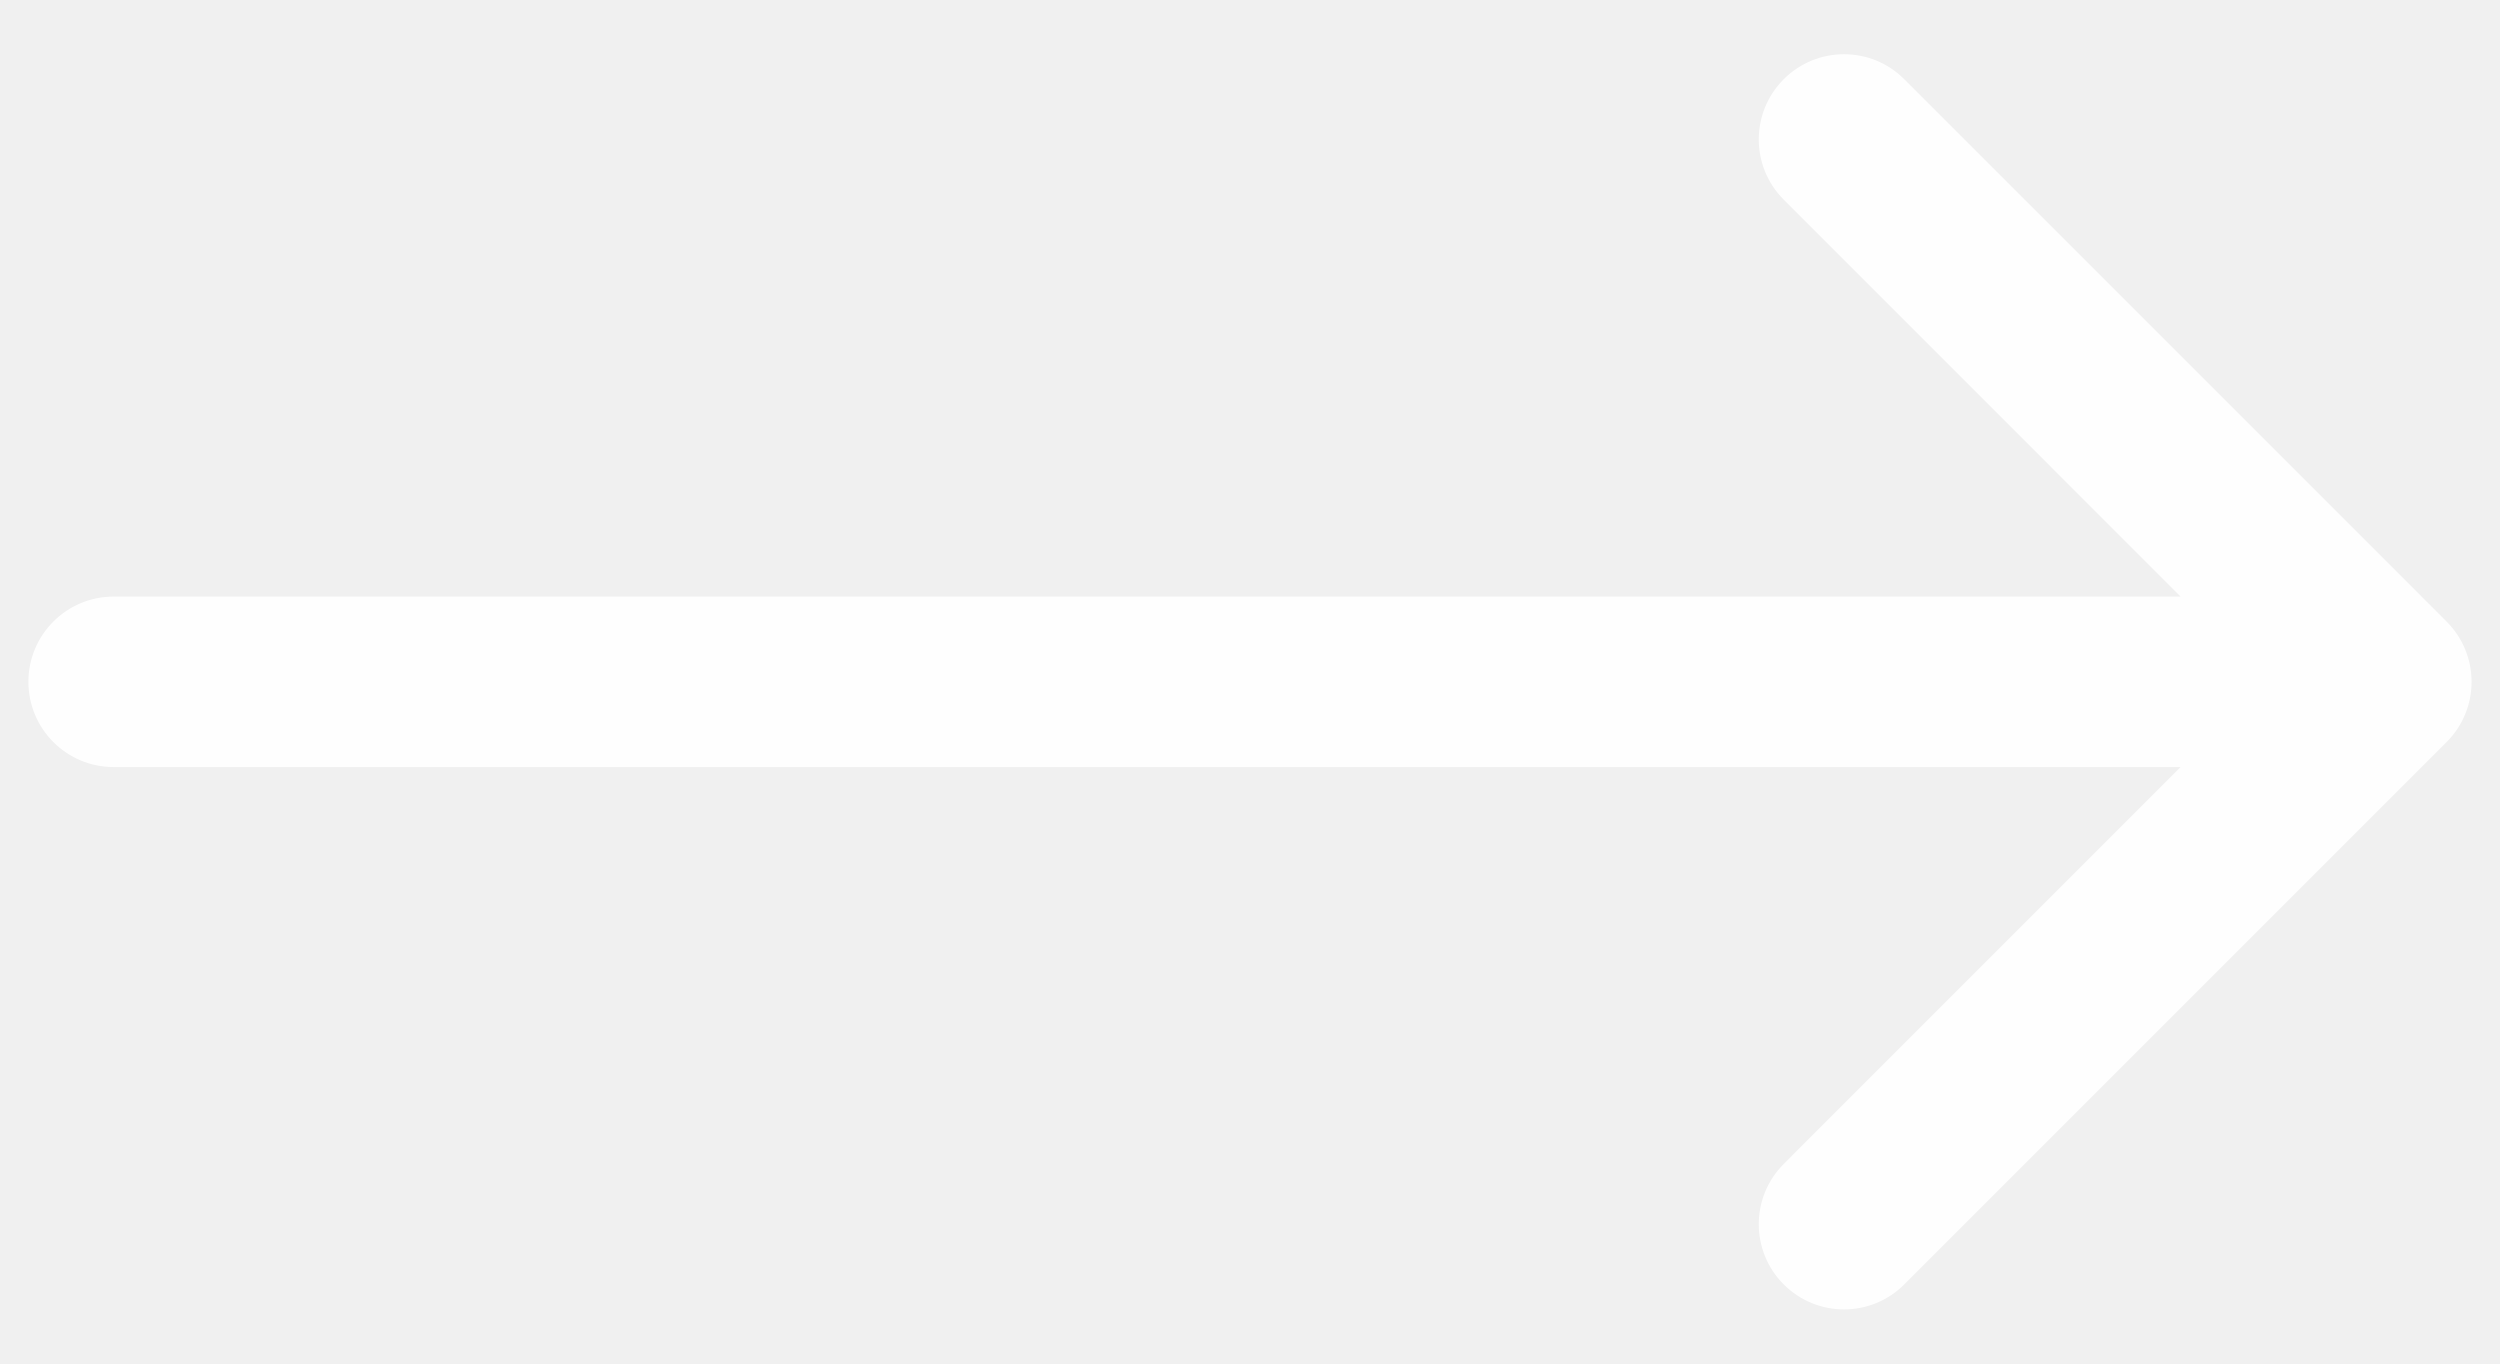
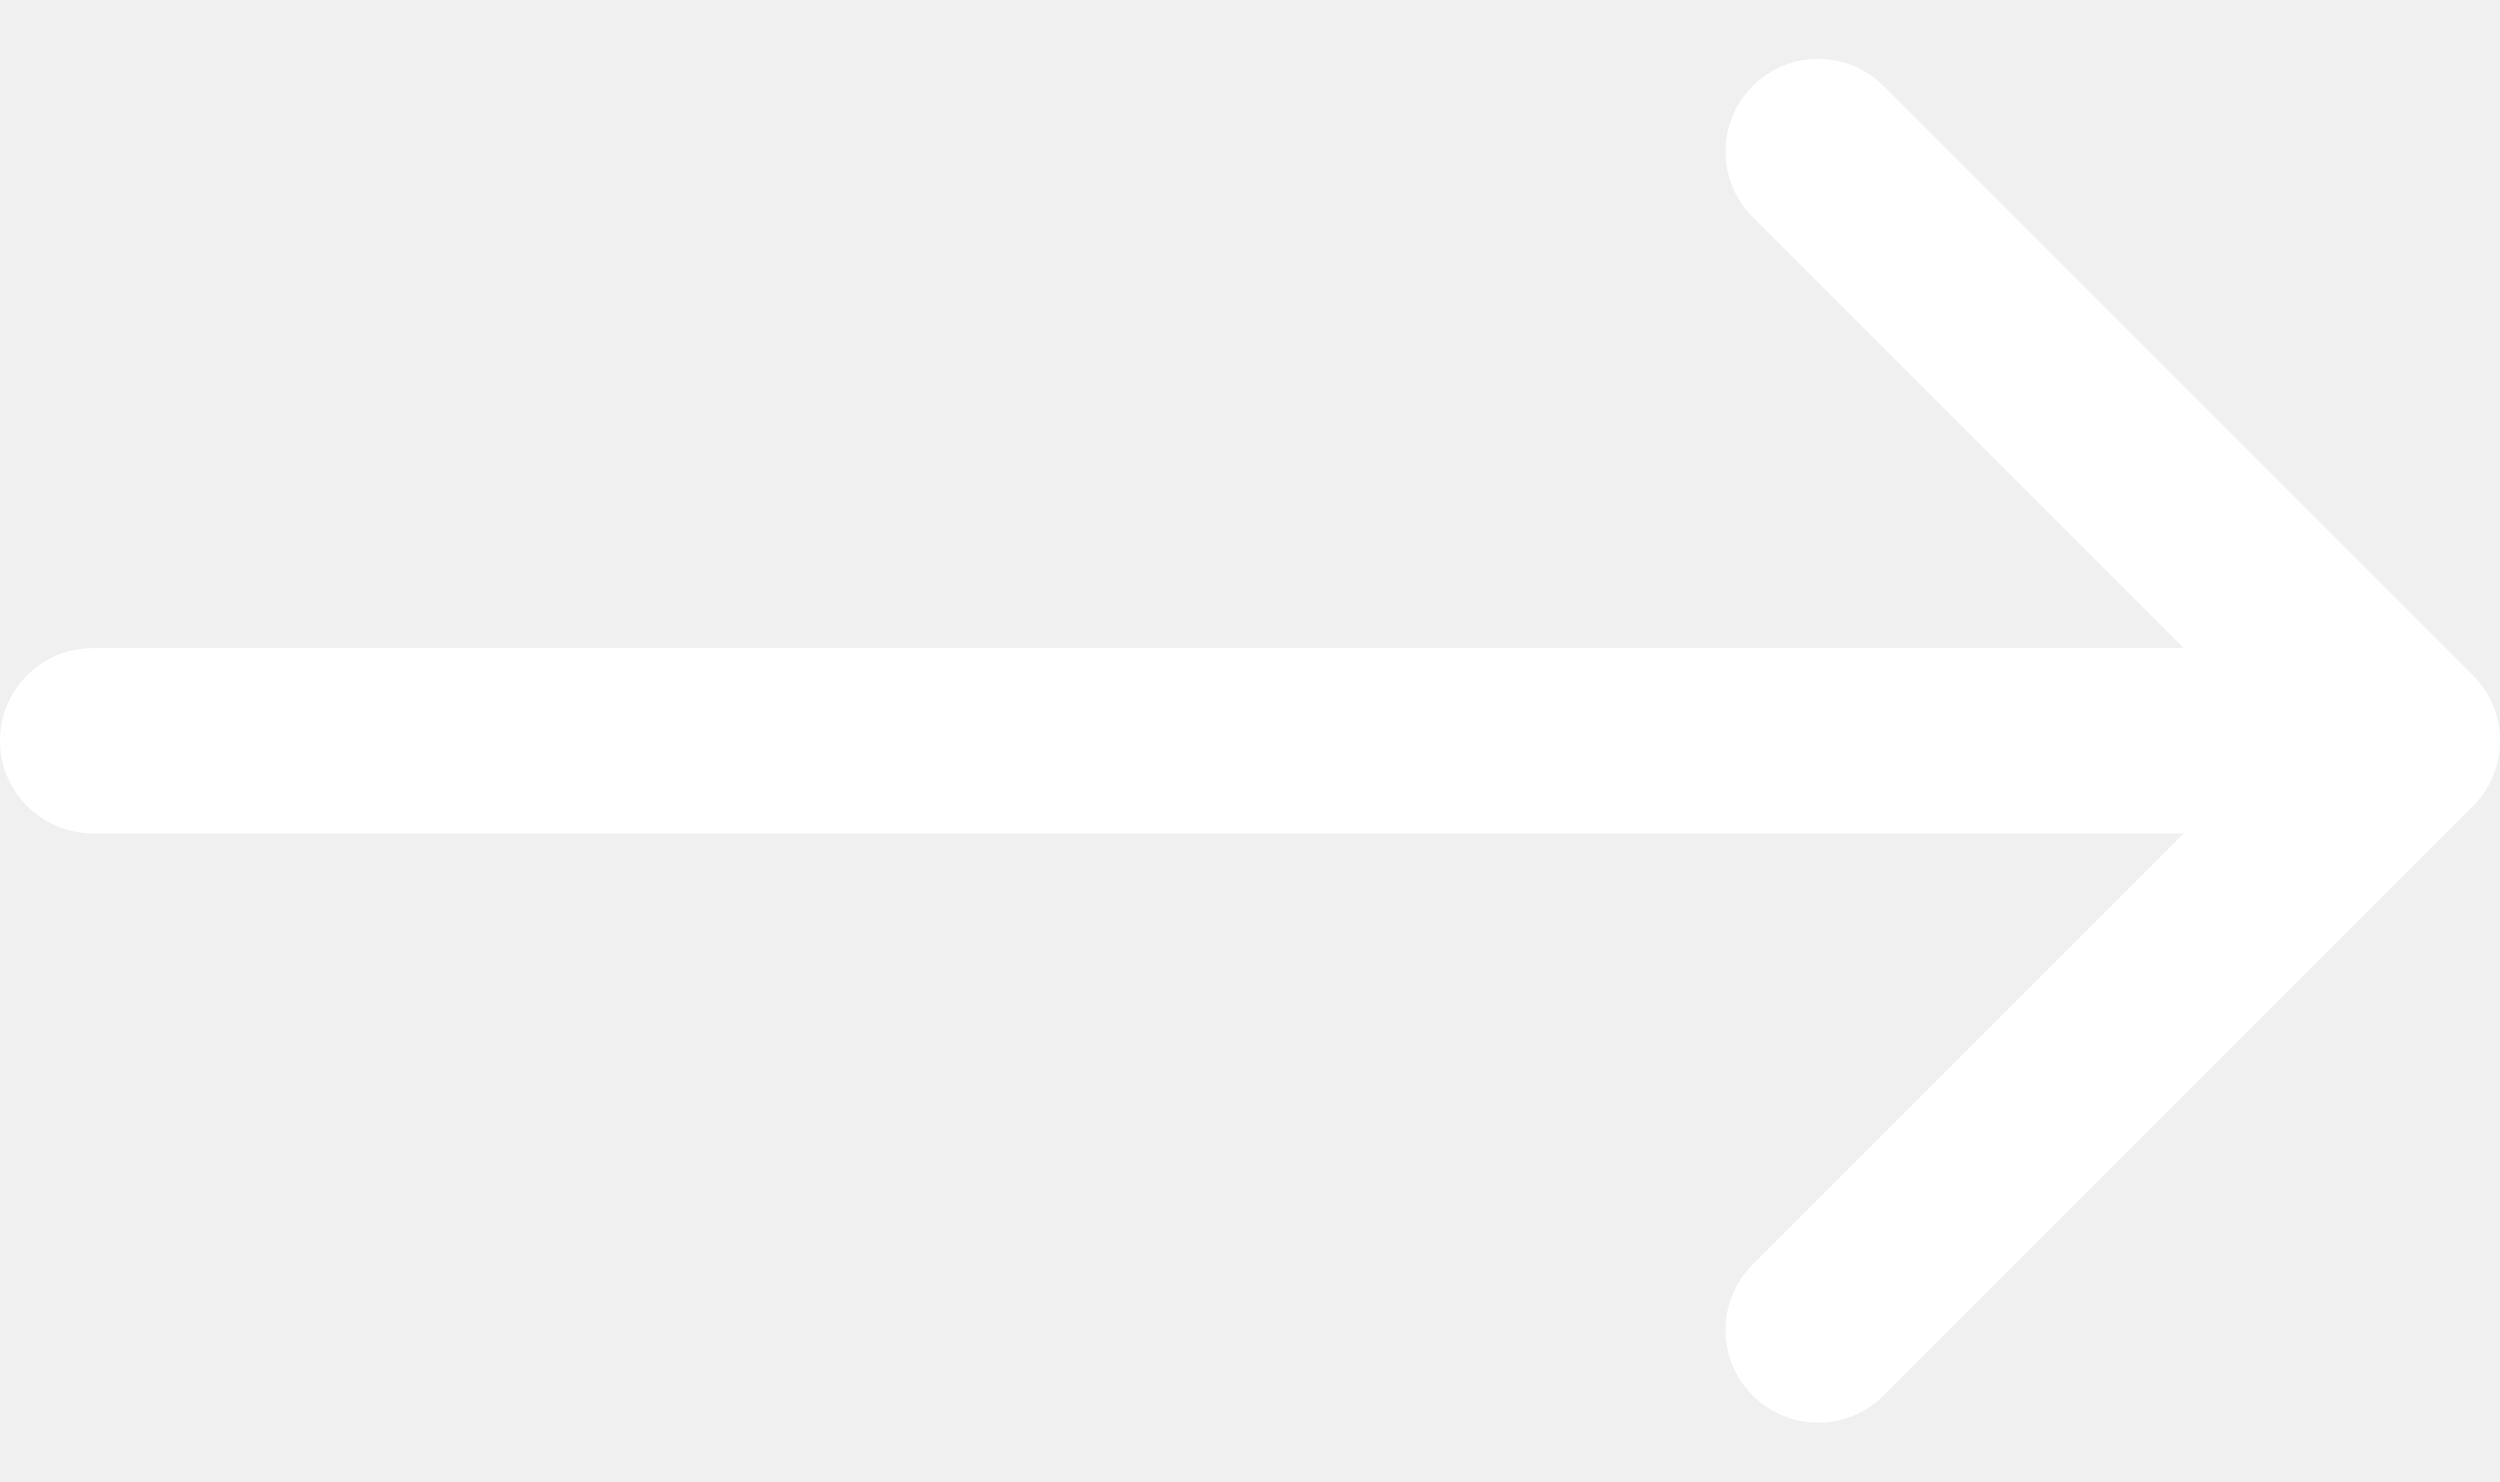
- <svg xmlns="http://www.w3.org/2000/svg" width="22" height="12" viewBox="0 0 22 12" fill="none">
-   <path d="M1 5.25C0.586 5.25 0.25 5.586 0.25 6C0.25 6.414 0.586 6.75 1 6.75V5.25ZM21.53 6.53C21.823 6.237 21.823 5.763 21.53 5.47L16.757 0.697C16.465 0.404 15.99 0.404 15.697 0.697C15.404 0.99 15.404 1.464 15.697 1.757L19.939 6L15.697 10.243C15.404 10.536 15.404 11.01 15.697 11.303C15.99 11.596 16.465 11.596 16.757 11.303L21.53 6.53ZM1 6.75H21V5.25H1V6.75Z" fill="white" fill-opacity="0.95" />
+ <svg xmlns="http://www.w3.org/2000/svg" width="27" height="16" viewBox="0 0 27 16" fill="none">
+   <path d="M1 7C0.448 7 0 7.448 0 8C0 8.552 0.448 9 1 9V7ZM26.707 8.707C27.098 8.317 27.098 7.683 26.707 7.293L20.343 0.929C19.953 0.538 19.32 0.538 18.929 0.929C18.538 1.319 18.538 1.953 18.929 2.343L24.586 8L18.929 13.657C18.538 14.047 18.538 14.681 18.929 15.071C19.32 15.462 19.953 15.462 20.343 15.071L26.707 8.707ZM1 9H26V7H1V9Z" fill="white" />
</svg>
